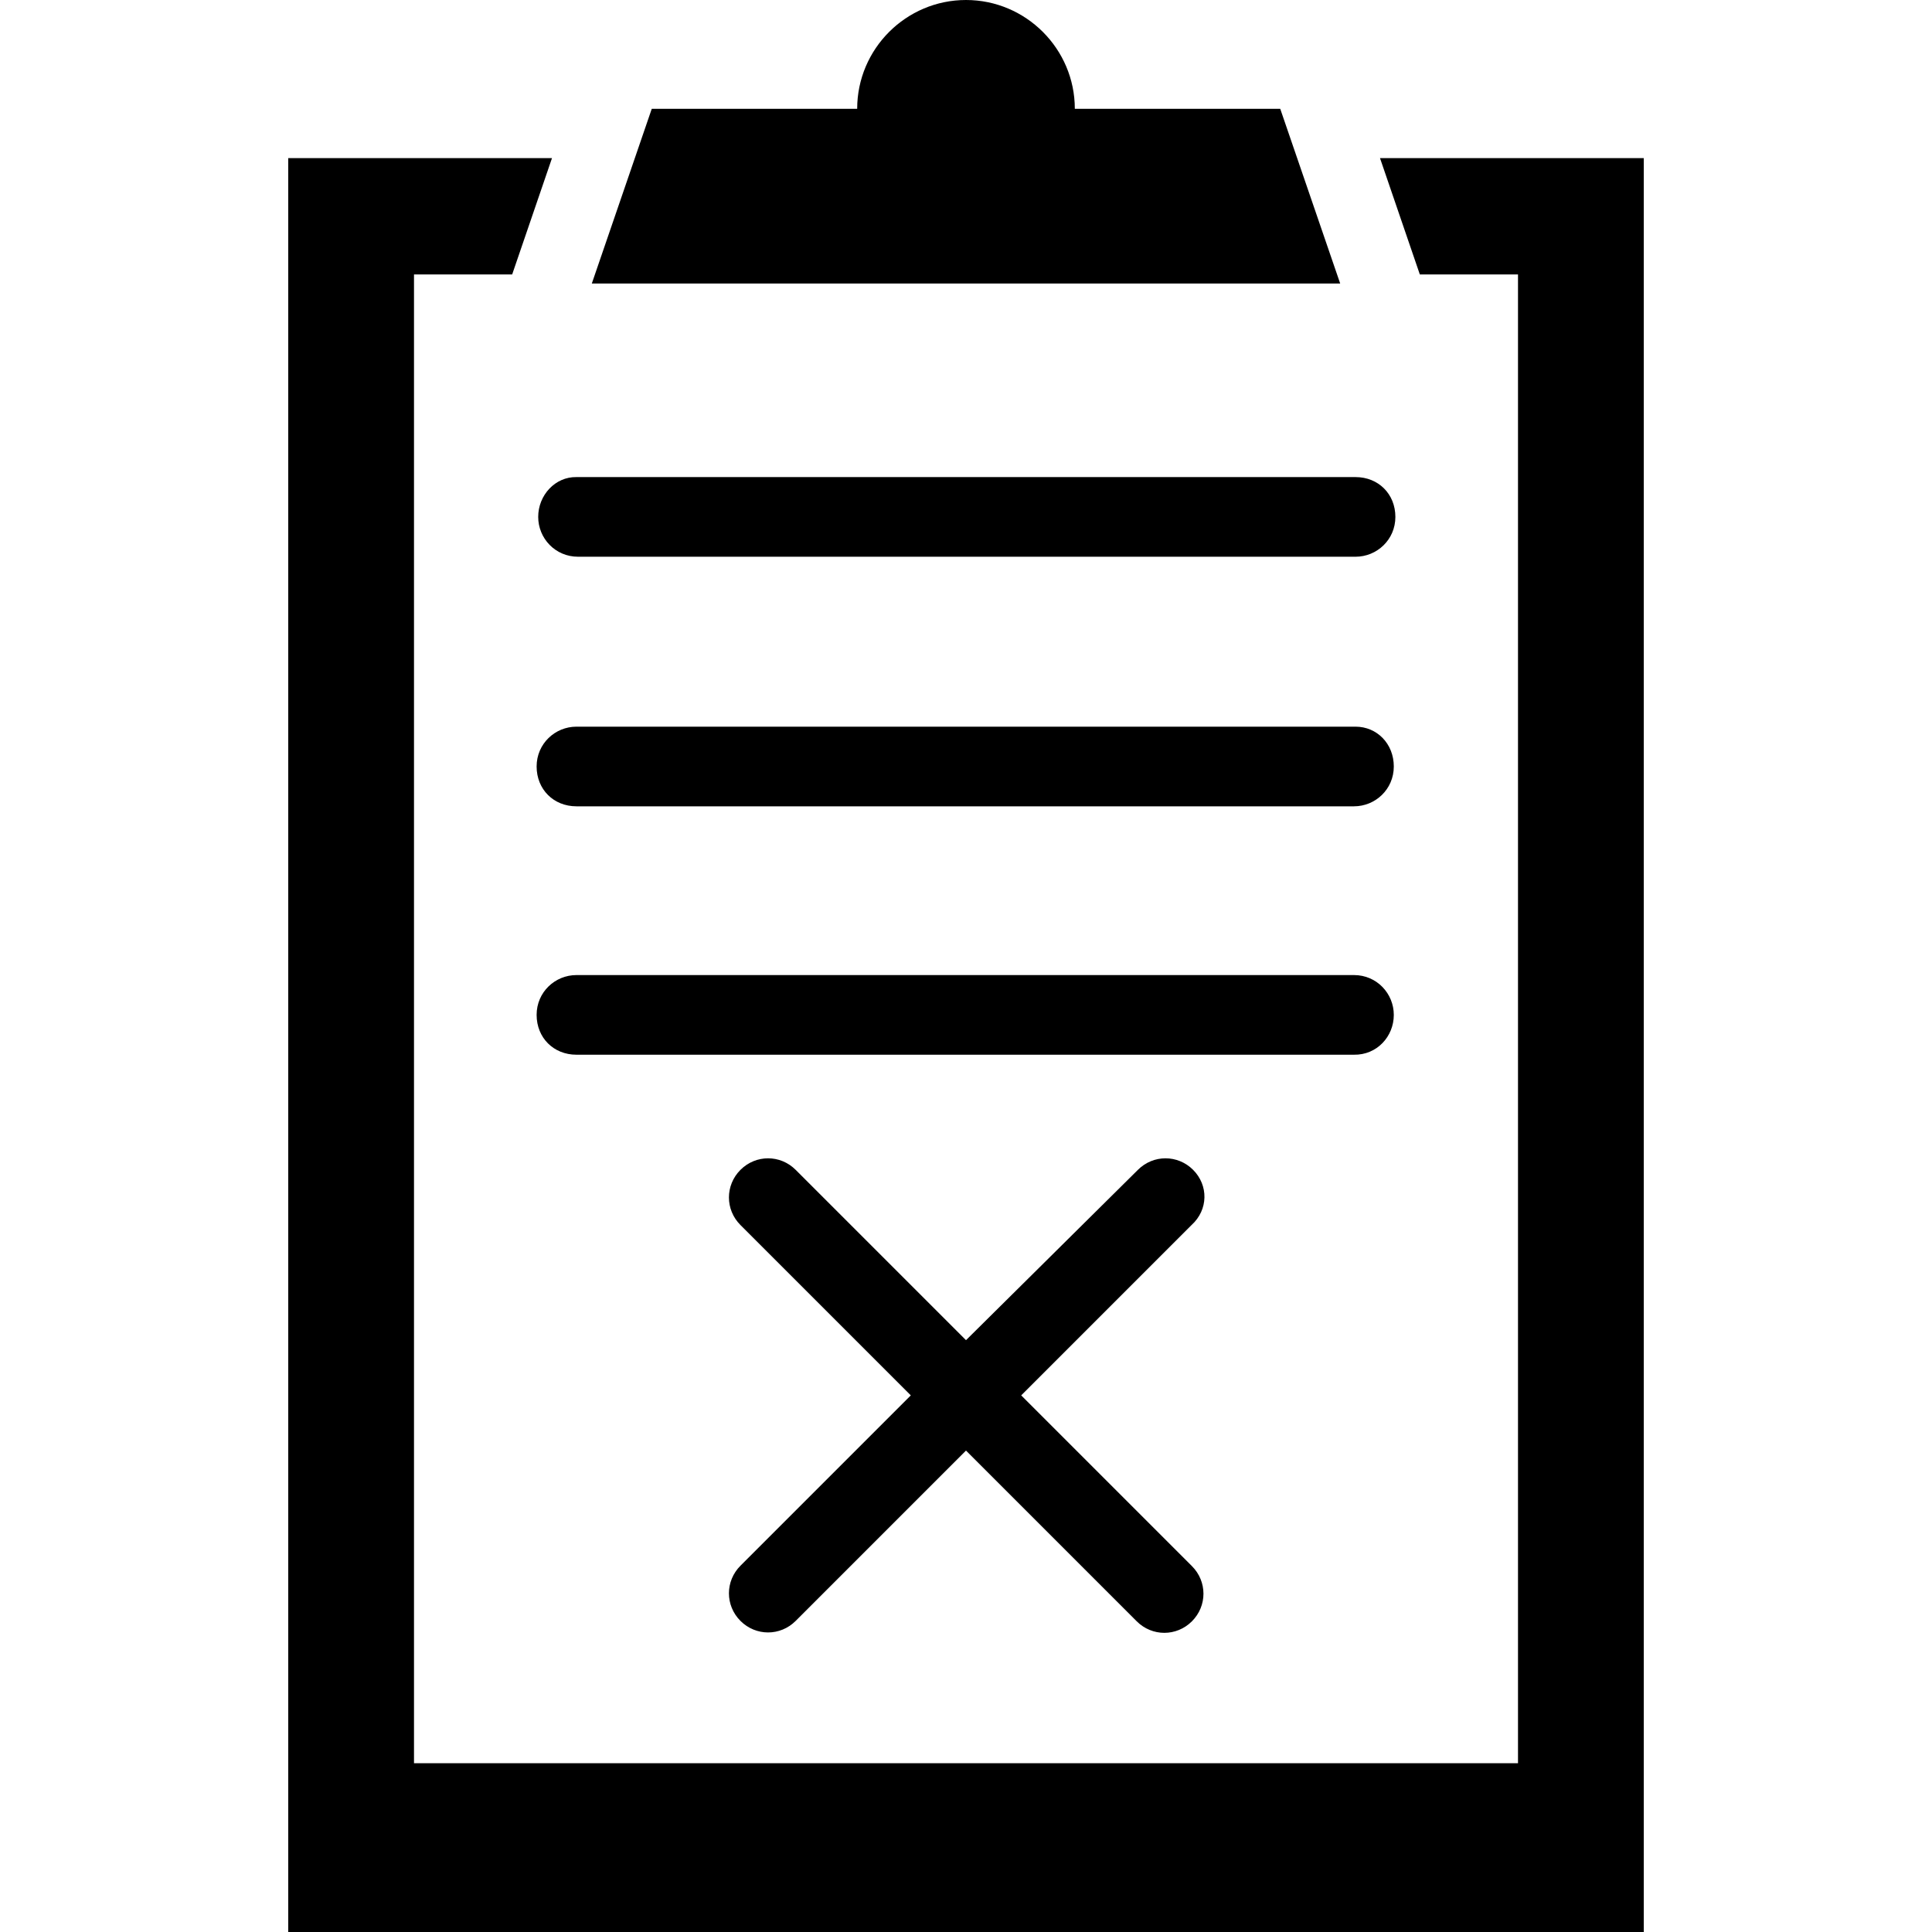
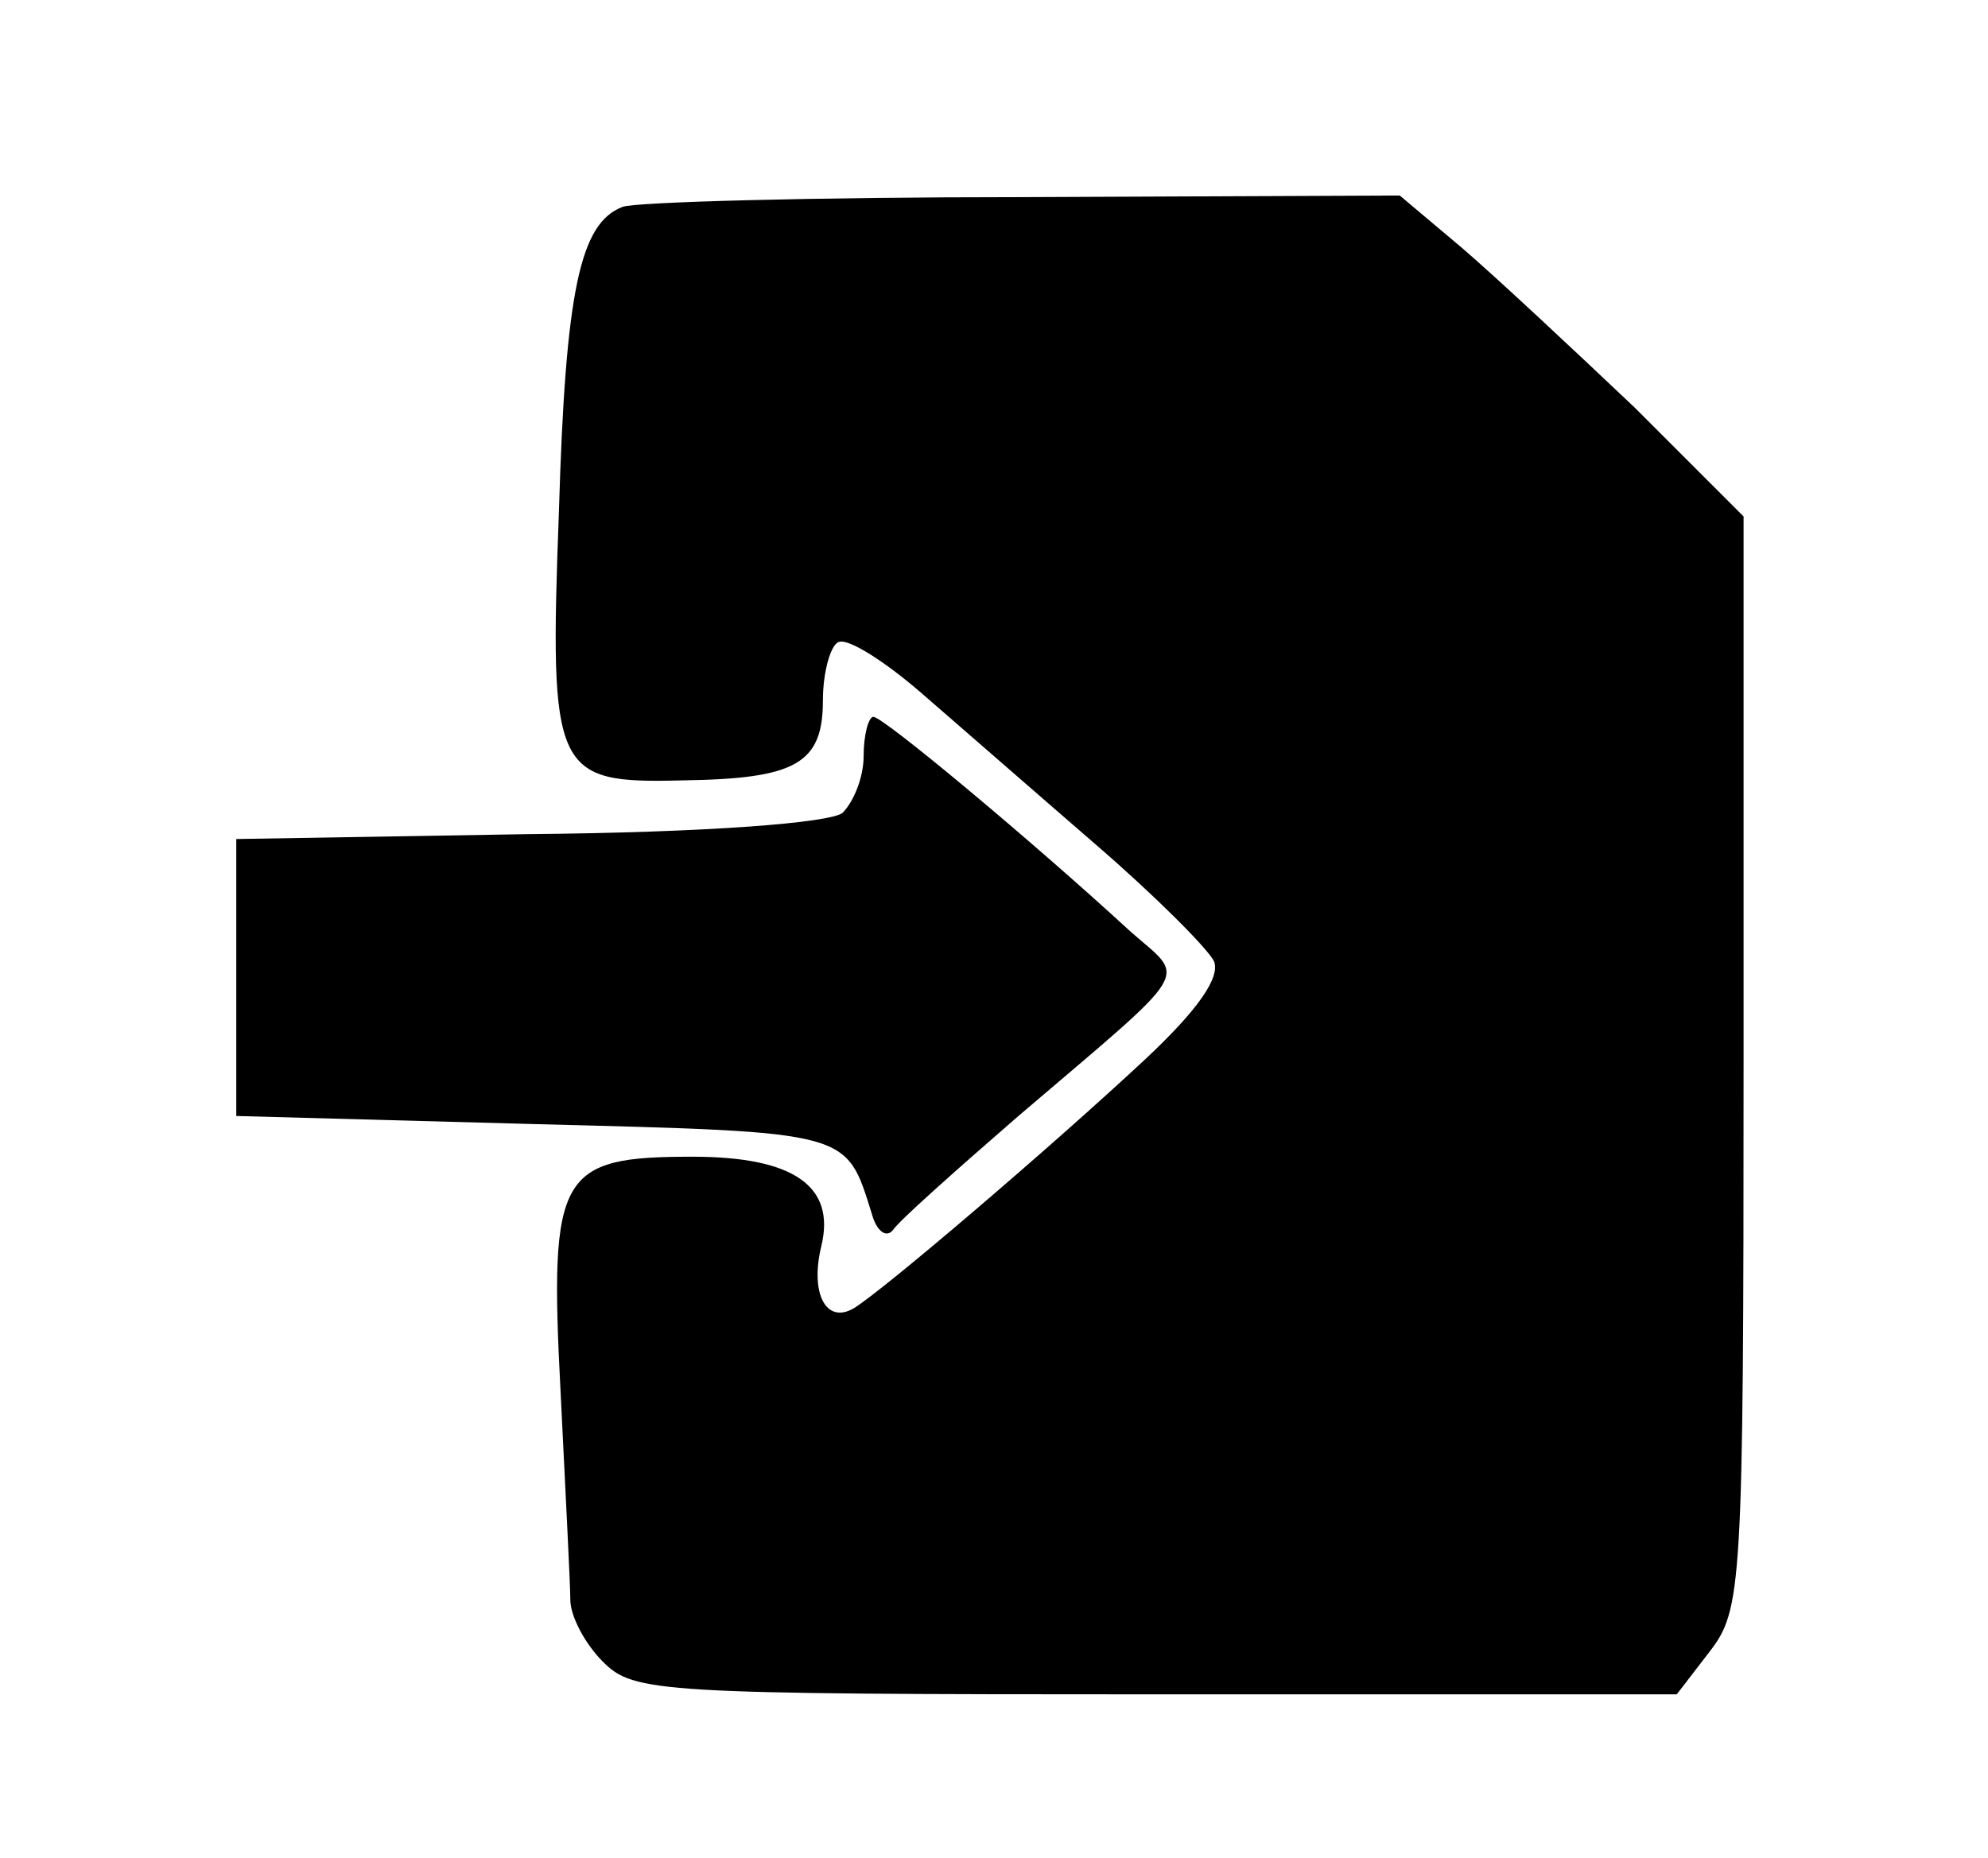
- <svg xmlns="http://www.w3.org/2000/svg" fill="#000000" height="800px" width="800px" version="1.1" id="Capa_1" viewBox="0 0 490 490" xml:space="preserve">
-   <g>
-     <g>
-       <g>
-         <path d="M136.5,131.1c0,5.4,4.3,10.1,10.1,10.1h197.2c5.4,0,10.1-4.3,10.1-10.1s-4.3-10.1-10.1-10.1H146.2     C140.8,120.9,136.5,125.6,136.5,131.1z" />
-         <path d="M343.8,184.3H146.2c-5.4,0-10.1,4.3-10.1,10.1s4.3,10.1,10.1,10.1h197.2c5.4,0,10.1-4.3,10.1-10.1     S349.2,184.3,343.8,184.3z" />
-         <path d="M353.5,257.4c0-5.4-4.3-10.1-10.1-10.1H146.2c-5.4,0-10.1,4.3-10.1,10.1s4.3,10.1,10.1,10.1h197.2     C349.2,267.6,353.5,262.9,353.5,257.4z" />
-         <path d="M259,353.9l43.2-43.2c4.3-3.9,4.3-10.1,0.4-14s-10.1-3.9-14,0L245,339.9l-43.2-43.2c-3.9-3.9-10.1-3.9-14,0     s-3.9,10.1,0,14l43.2,43.2l-43.2,43.2c-3.9,3.9-3.9,10.1,0,14l0,0c3.9,3.9,10.1,3.9,14,0l43.2-43.2l43.3,43.3     c3.9,3.9,10.1,3.9,14,0s3.9-10.1,0-14L259,353.9z" />
-         <path d="M324.7,27.6h-52.1C272.6,12.4,260.2,0,245,0c-15.2,0-27.6,12.4-27.6,27.6h-52.1l-15.2,44.3h189.8L324.7,27.6z" />
-         <polygon points="350,40.1 360.1,69.6 385,69.6 385,447.2 105,447.2 105,69.6 129.9,69.6 140,40.1 73.1,40.1 73.1,490 416.9,490      416.9,40.1    " />
-       </g>
-     </g>
+ <svg xmlns="http://www.w3.org/2000/svg" version="1.0" width="122pt" height="114pt" viewBox="0 0 122 114" preserveAspectRatio="xMidYMid meet">
+   <g transform="translate(0,114) scale(0.1,-0.1)" fill="#000000" stroke="none">
+     <path d="M382 1013 c-26 -10 -35 -51 -39 -187 -6 -161 -3 -167 76 -165 69 1 86 10 86 49 0 18 5 35 10 36 6 2 28 -12 50 -31 22 -19 70 -61 107 -93 36 -31 69 -64 73 -72 4 -10 -10 -30 -42 -60 -59 -55 -161 -142 -179 -153 -17 -10 -27 9 -20 38 9 37 -17 55 -79 55 -82 0 -88 -10 -81 -144 3 -61 6 -119 6 -128 0 -10 9 -27 20 -38 19 -19 33 -20 339 -20 l320 0 20 26 c20 26 21 38 21 362 l0 335 -67 67 c-38 36 -85 80 -106 98 l-38 32 -232 -1 c-128 0 -238 -3 -245 -6z" />
+     <path d="M530 676 c0 -13 -6 -28 -13 -35 -8 -6 -81 -12 -193 -13 l-179 -3 0 -85 0 -85 184 -5 c194 -5 190 -4 206 -55 3 -11 9 -15 13 -10 4 6 39 37 77 70 109 93 103 83 69 113 -62 57 -152 132 -158 132 -3 0 -6 -11 -6 -24z" />
  </g>
</svg>
